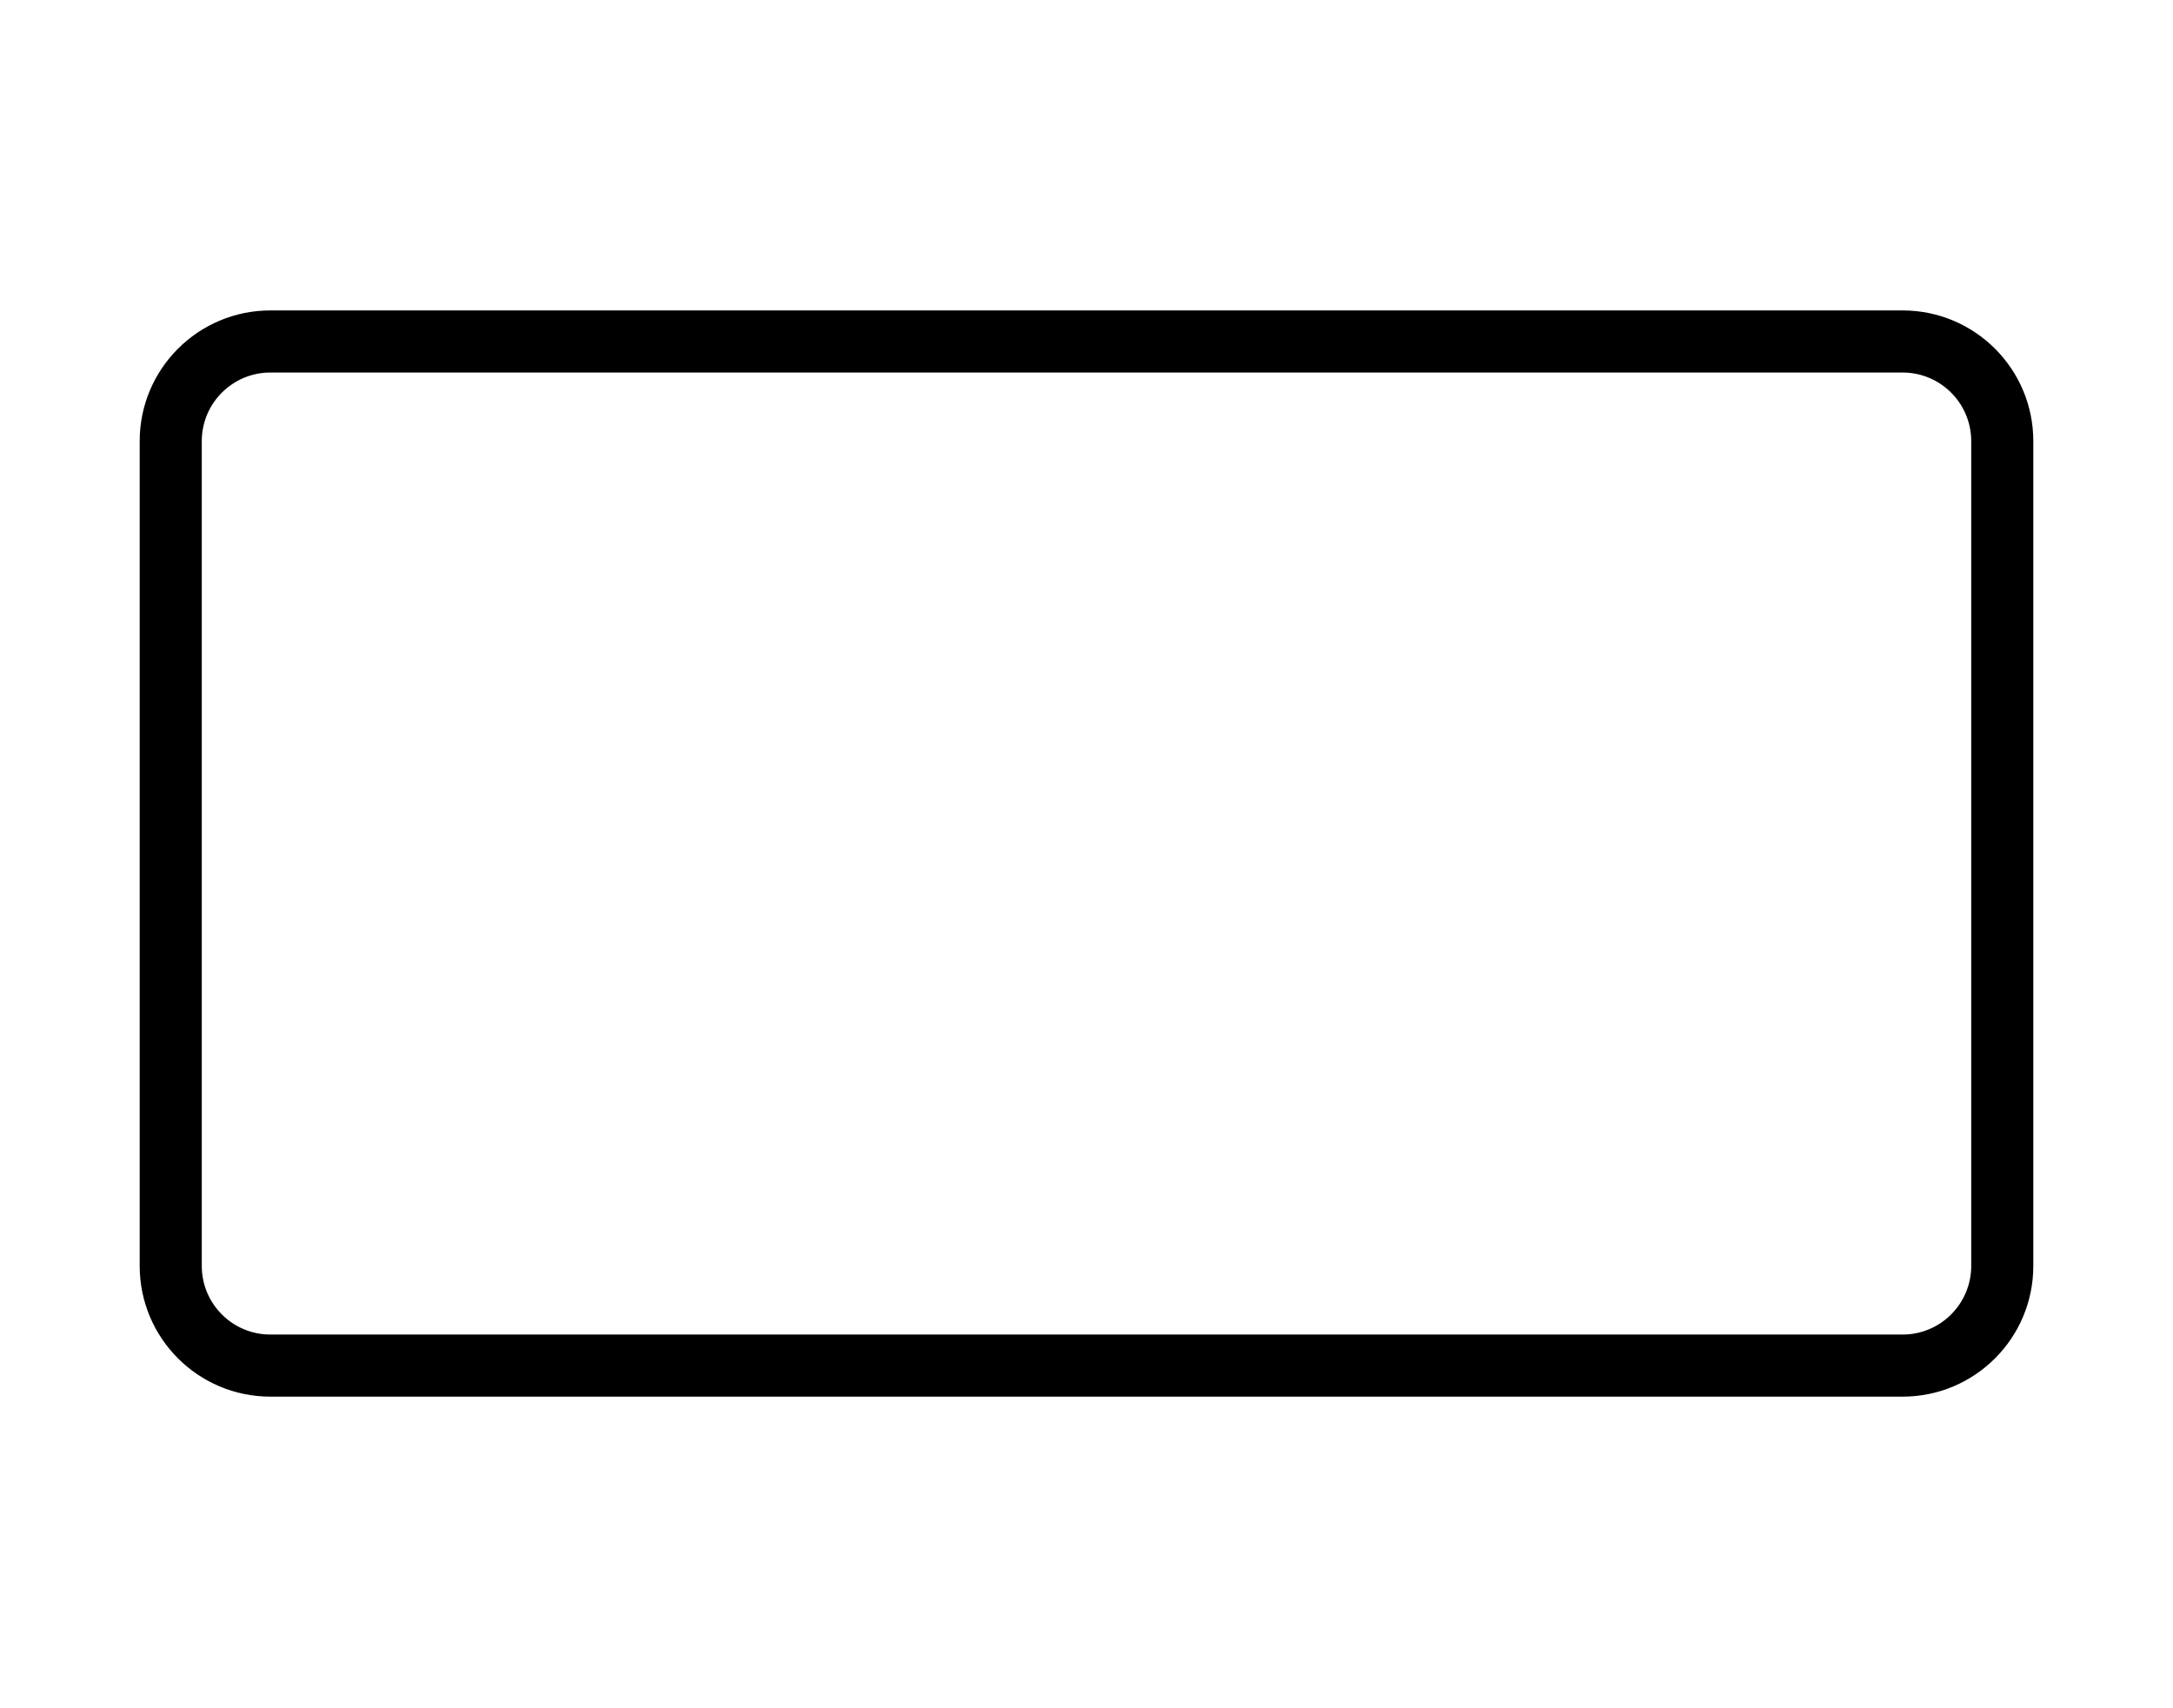
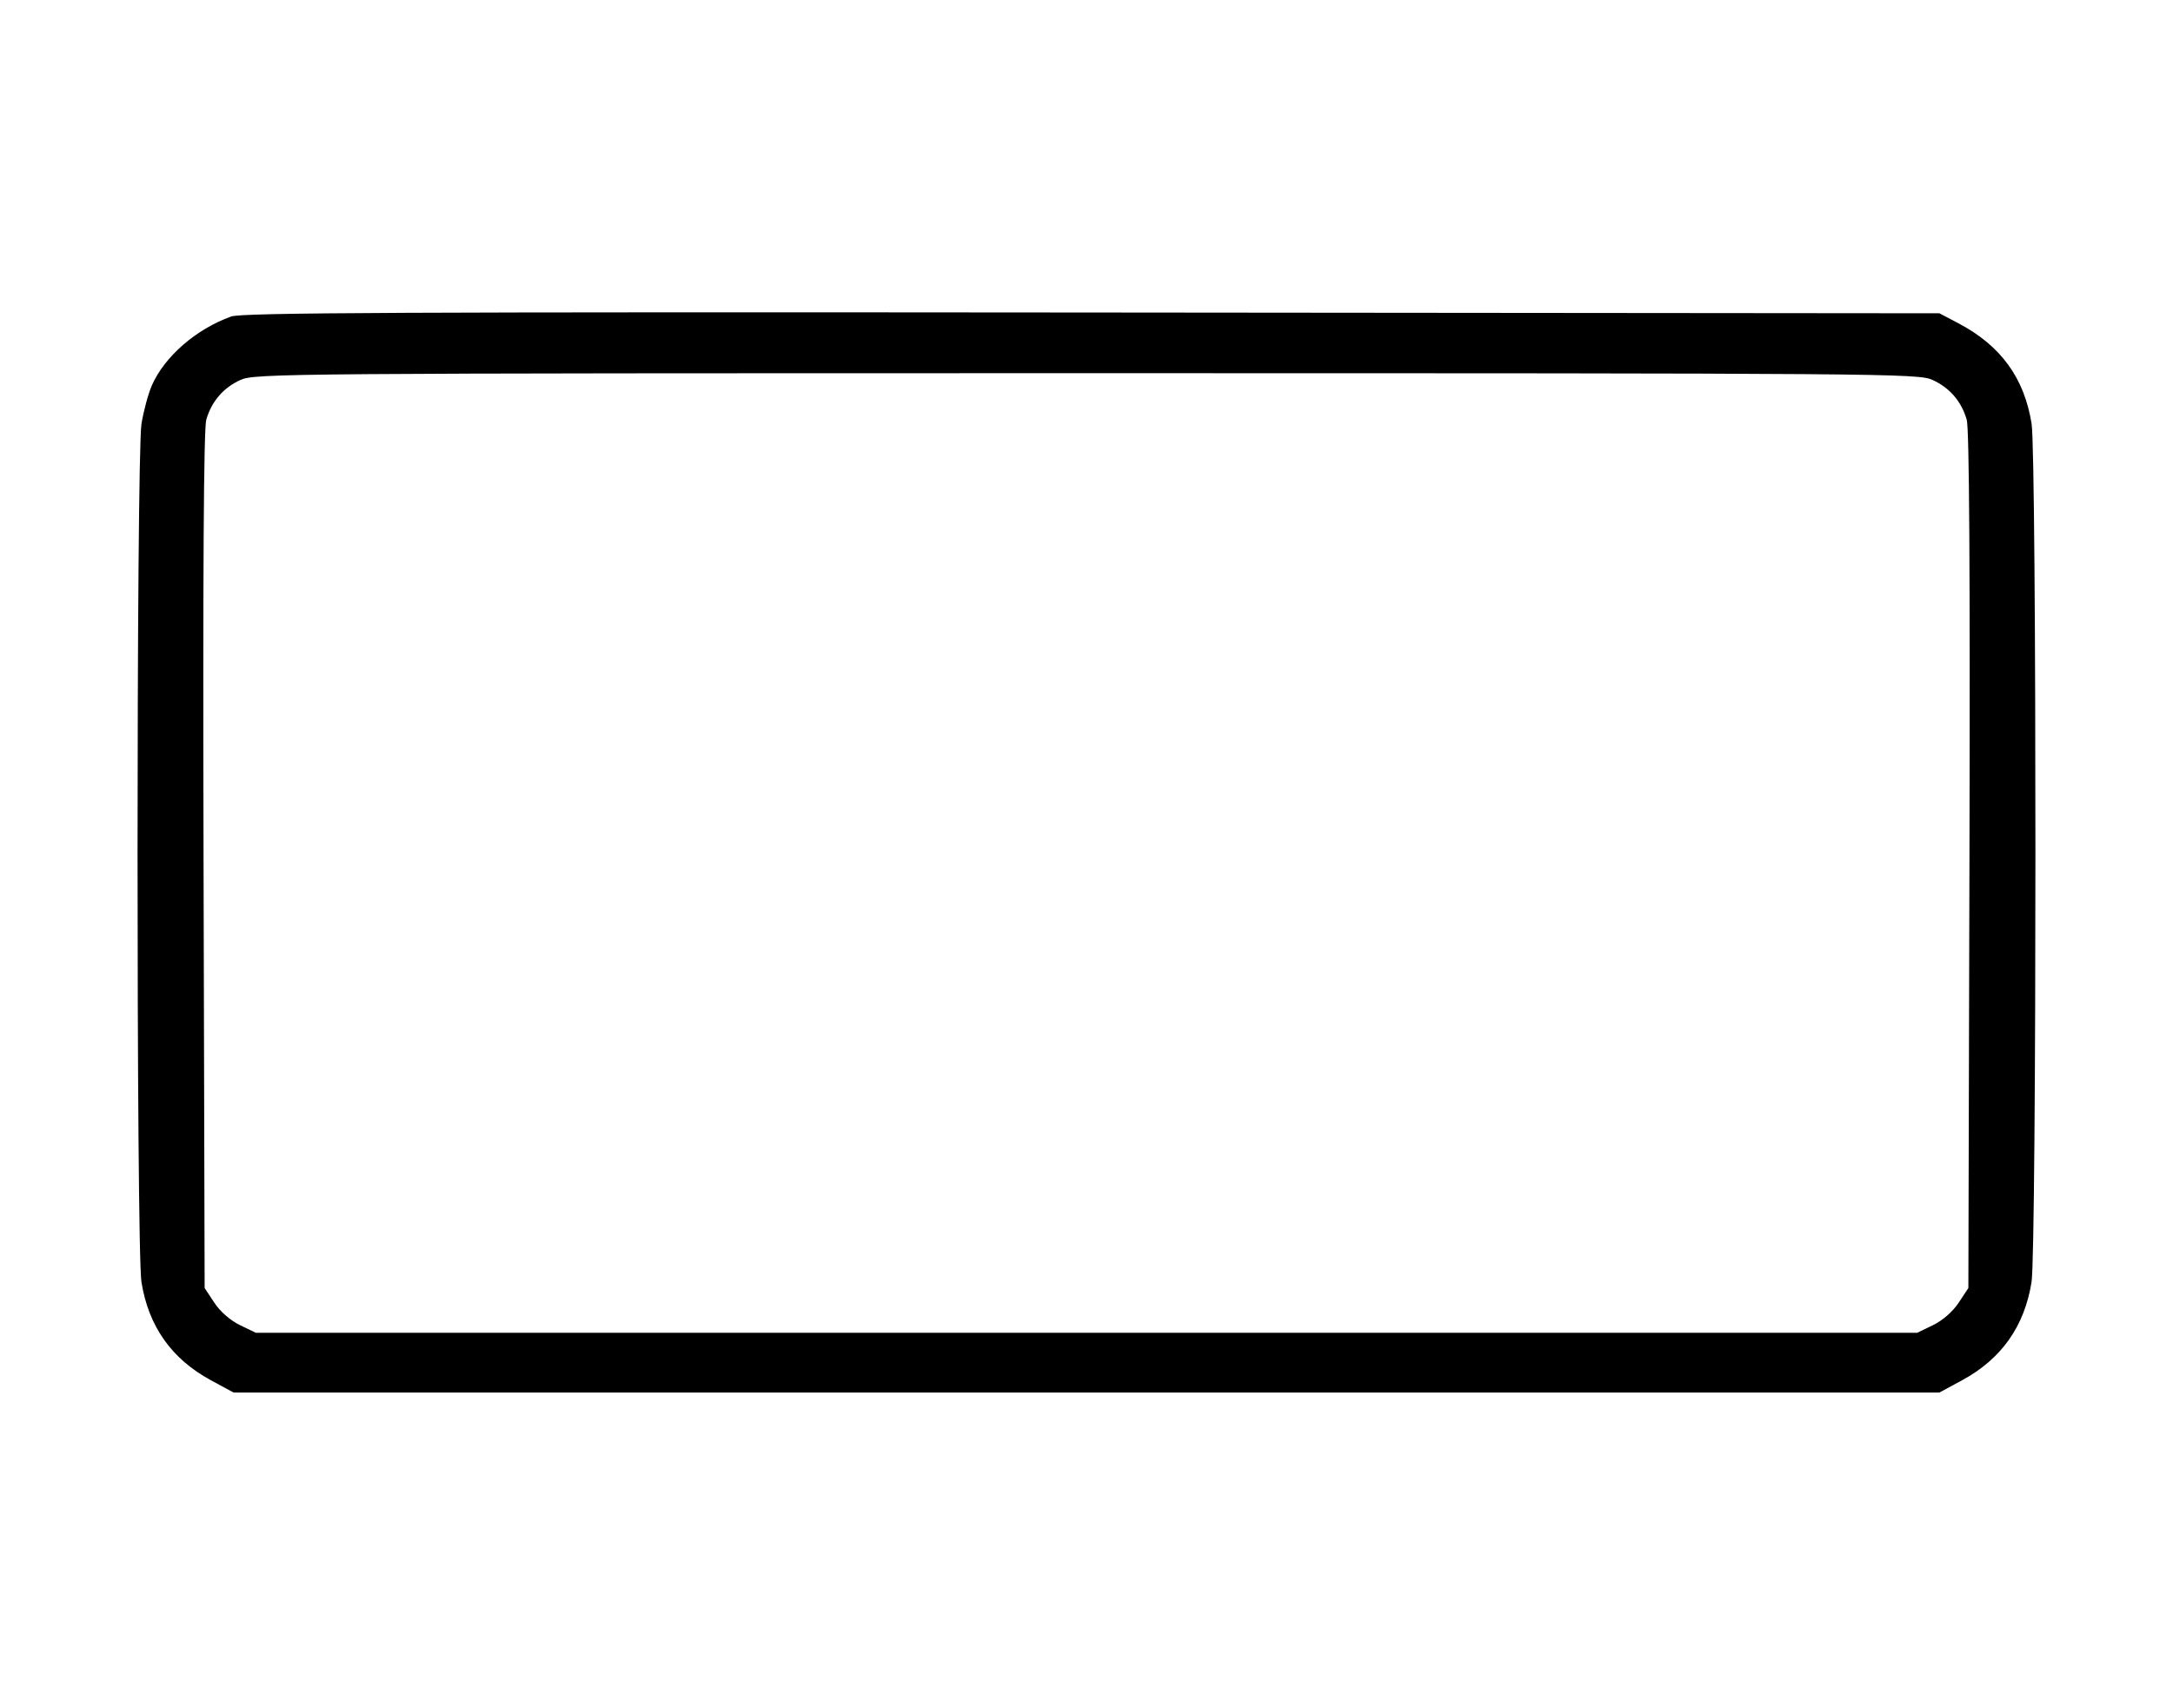
<svg xmlns="http://www.w3.org/2000/svg" id="a" version="1.1" viewBox="0 0 70 55">
-   <defs id="defs26">
-     <style id="style24">.b{letter-spacing:0}.c{font-family:DBSans-Bold,DB Sans;font-size:12px}</style>
-   </defs>
-   <path id="path28" d="M61.29 12c1.22 0 2.21.99 2.21 2.21v26.57c0 1.22-.99 2.21-2.21 2.21H8.71a2.21 2.21 0 0 1-2.21-2.21V14.21c0-1.22.99-2.21 2.21-2.21h52.58m0-2H8.71a4.21 4.21 0 0 0-4.21 4.21v26.57a4.21 4.21 0 0 0 4.21 4.21h52.58a4.21 4.21 0 0 0 4.21-4.21V14.21A4.21 4.21 0 0 0 61.29 10Z" />
+   <path d="M7.448 10.195 C 6.320 10.600,5.306 11.479,4.894 12.411 C 4.777 12.676,4.626 13.234,4.558 13.651 C 4.390 14.687,4.388 40.250,4.557 41.300 C 4.784 42.723,5.527 43.775,6.788 44.459 L 7.525 44.858 35.000 44.858 L 62.475 44.858 63.212 44.459 C 64.473 43.775,65.216 42.723,65.443 41.300 C 65.609 40.266,65.610 14.695,65.445 13.650 C 65.212 12.180,64.451 11.133,63.098 10.420 L 62.475 10.092 35.175 10.067 C 12.912 10.047,7.796 10.071,7.448 10.195 M62.251 12.238 C 62.807 12.490,63.184 12.929,63.355 13.520 C 63.438 13.806,63.466 18.377,63.443 27.717 L 63.408 41.492 63.095 41.965 C 62.907 42.250,62.579 42.537,62.271 42.686 L 61.760 42.933 35.000 42.933 L 8.240 42.933 7.729 42.686 C 7.421 42.537,7.093 42.250,6.905 41.965 L 6.592 41.492 6.557 27.717 C 6.534 18.377,6.562 13.806,6.645 13.520 C 6.816 12.929,7.193 12.490,7.749 12.238 C 8.208 12.030,9.185 12.022,35.000 12.022 C 60.815 12.022,61.792 12.030,62.251 12.238 " stroke="none" fill-rule="evenodd" fill="black" />
</svg>
